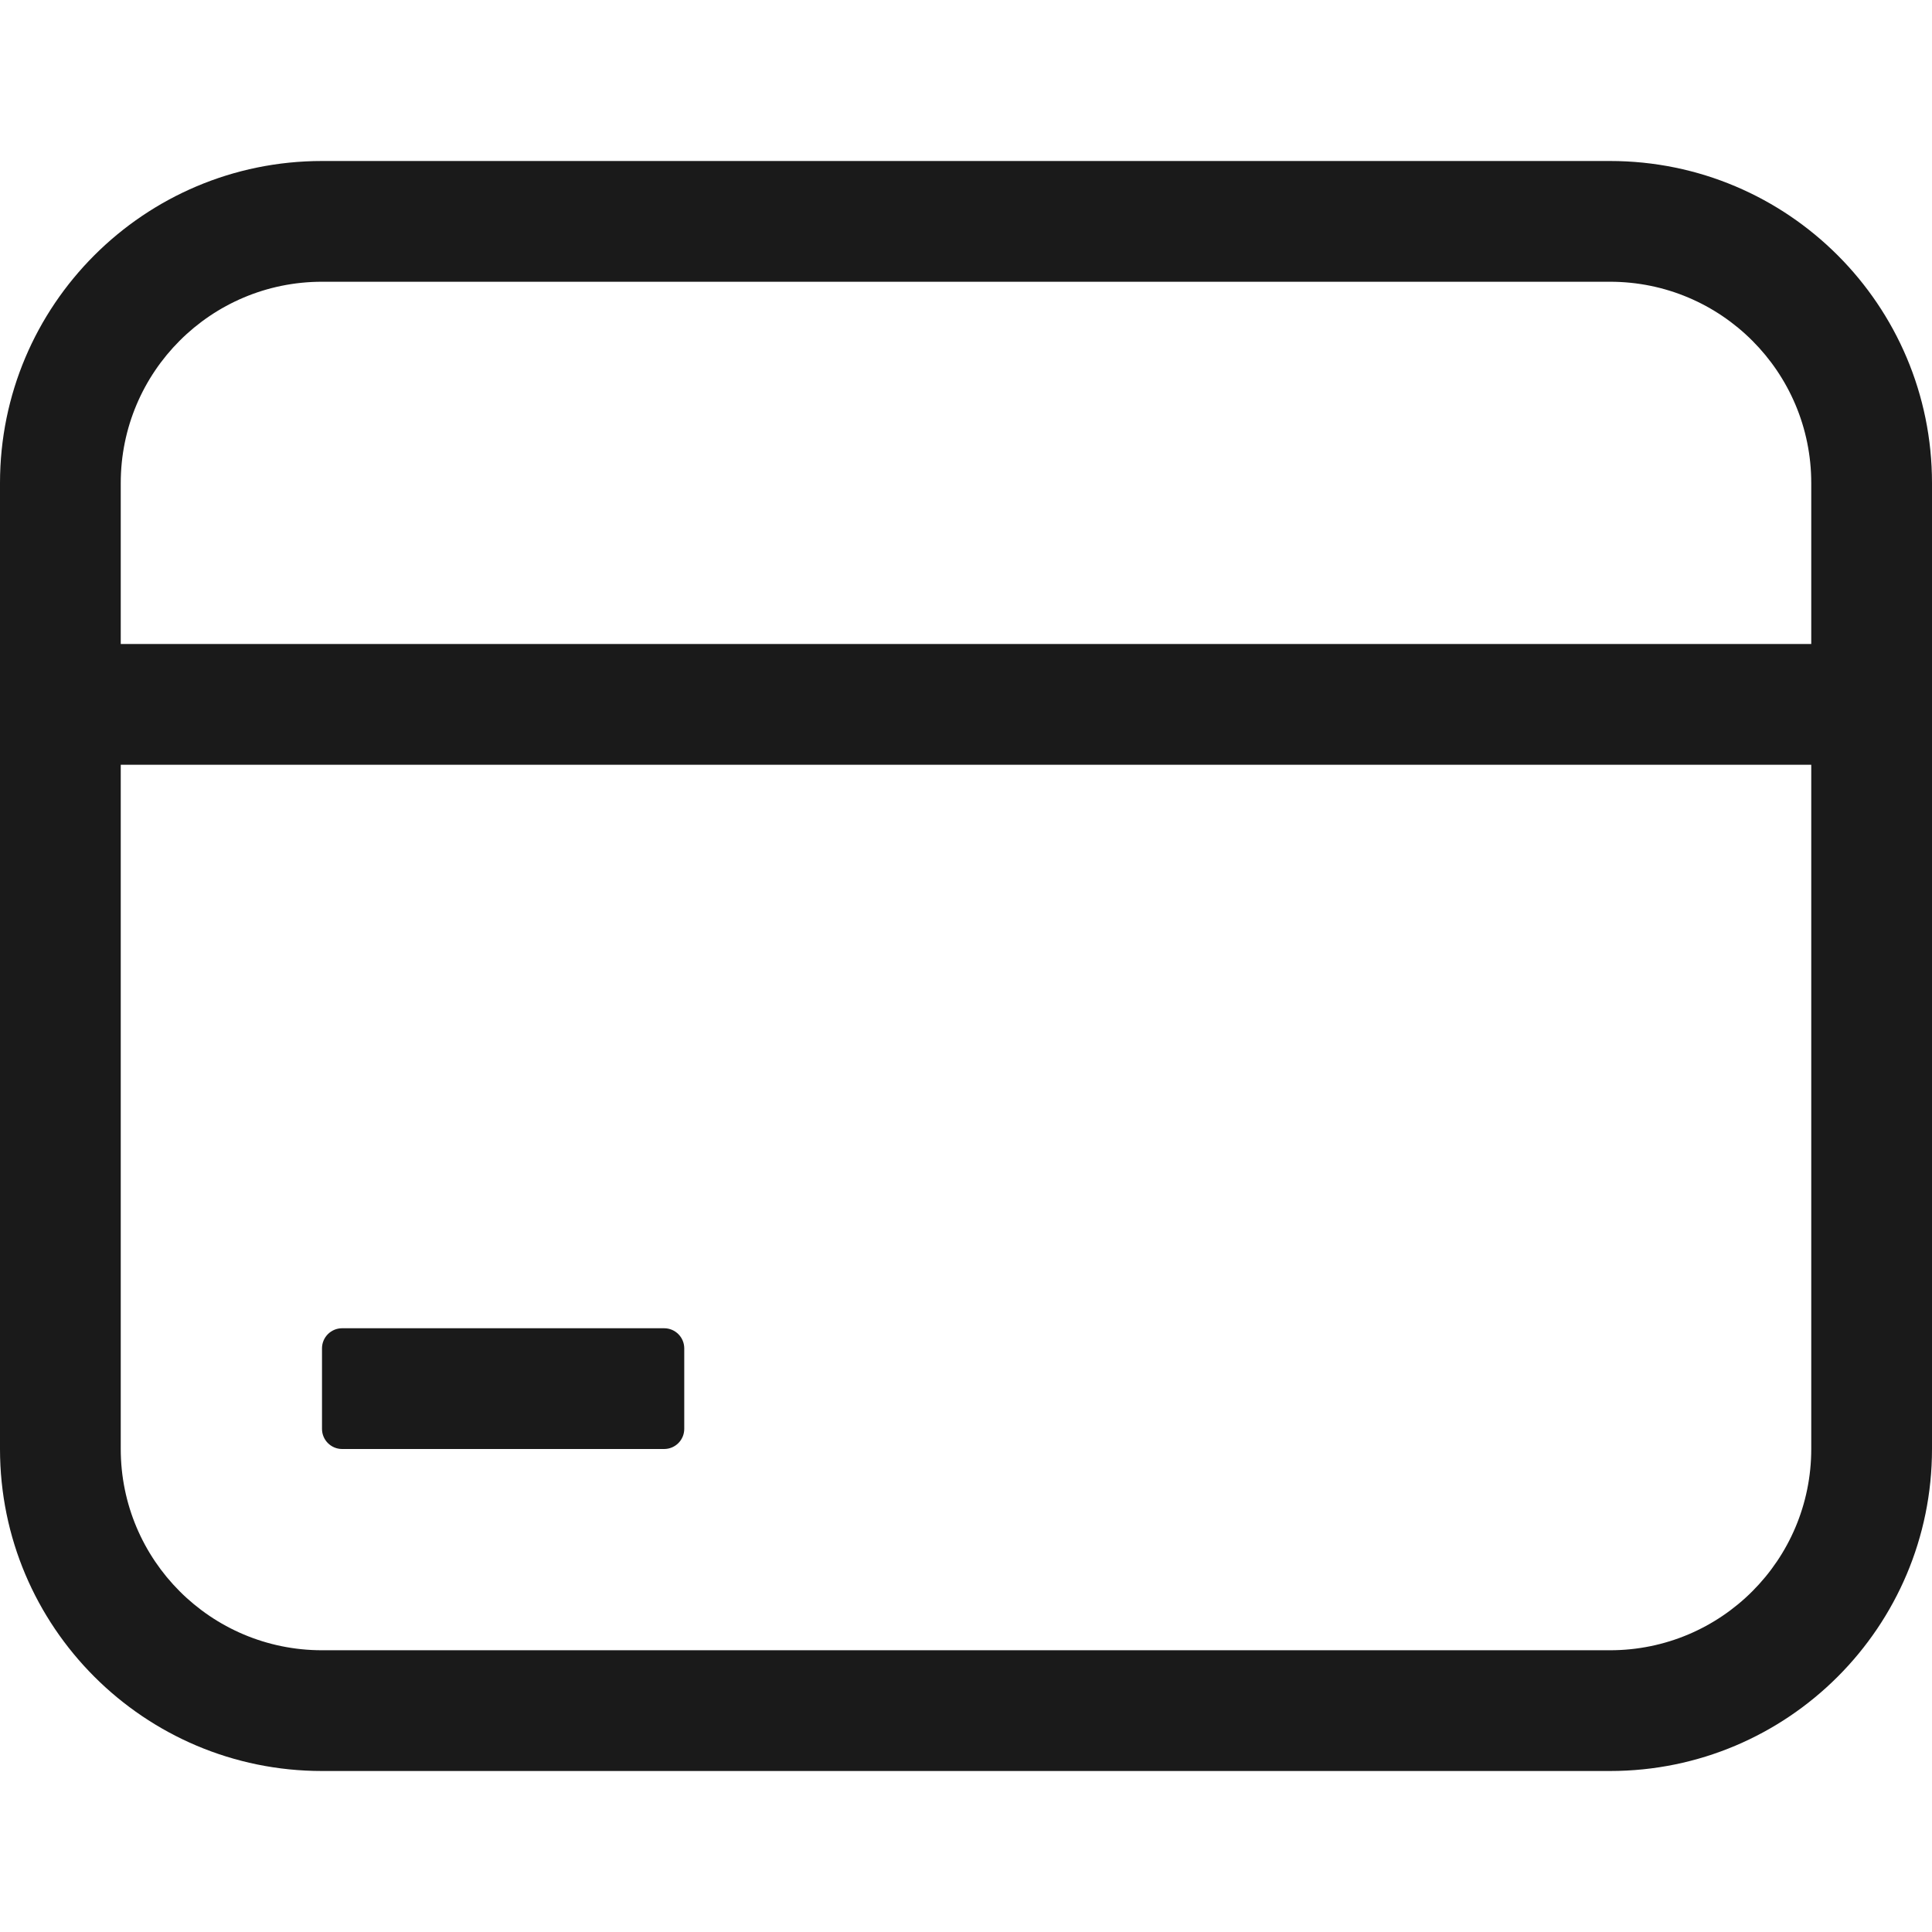
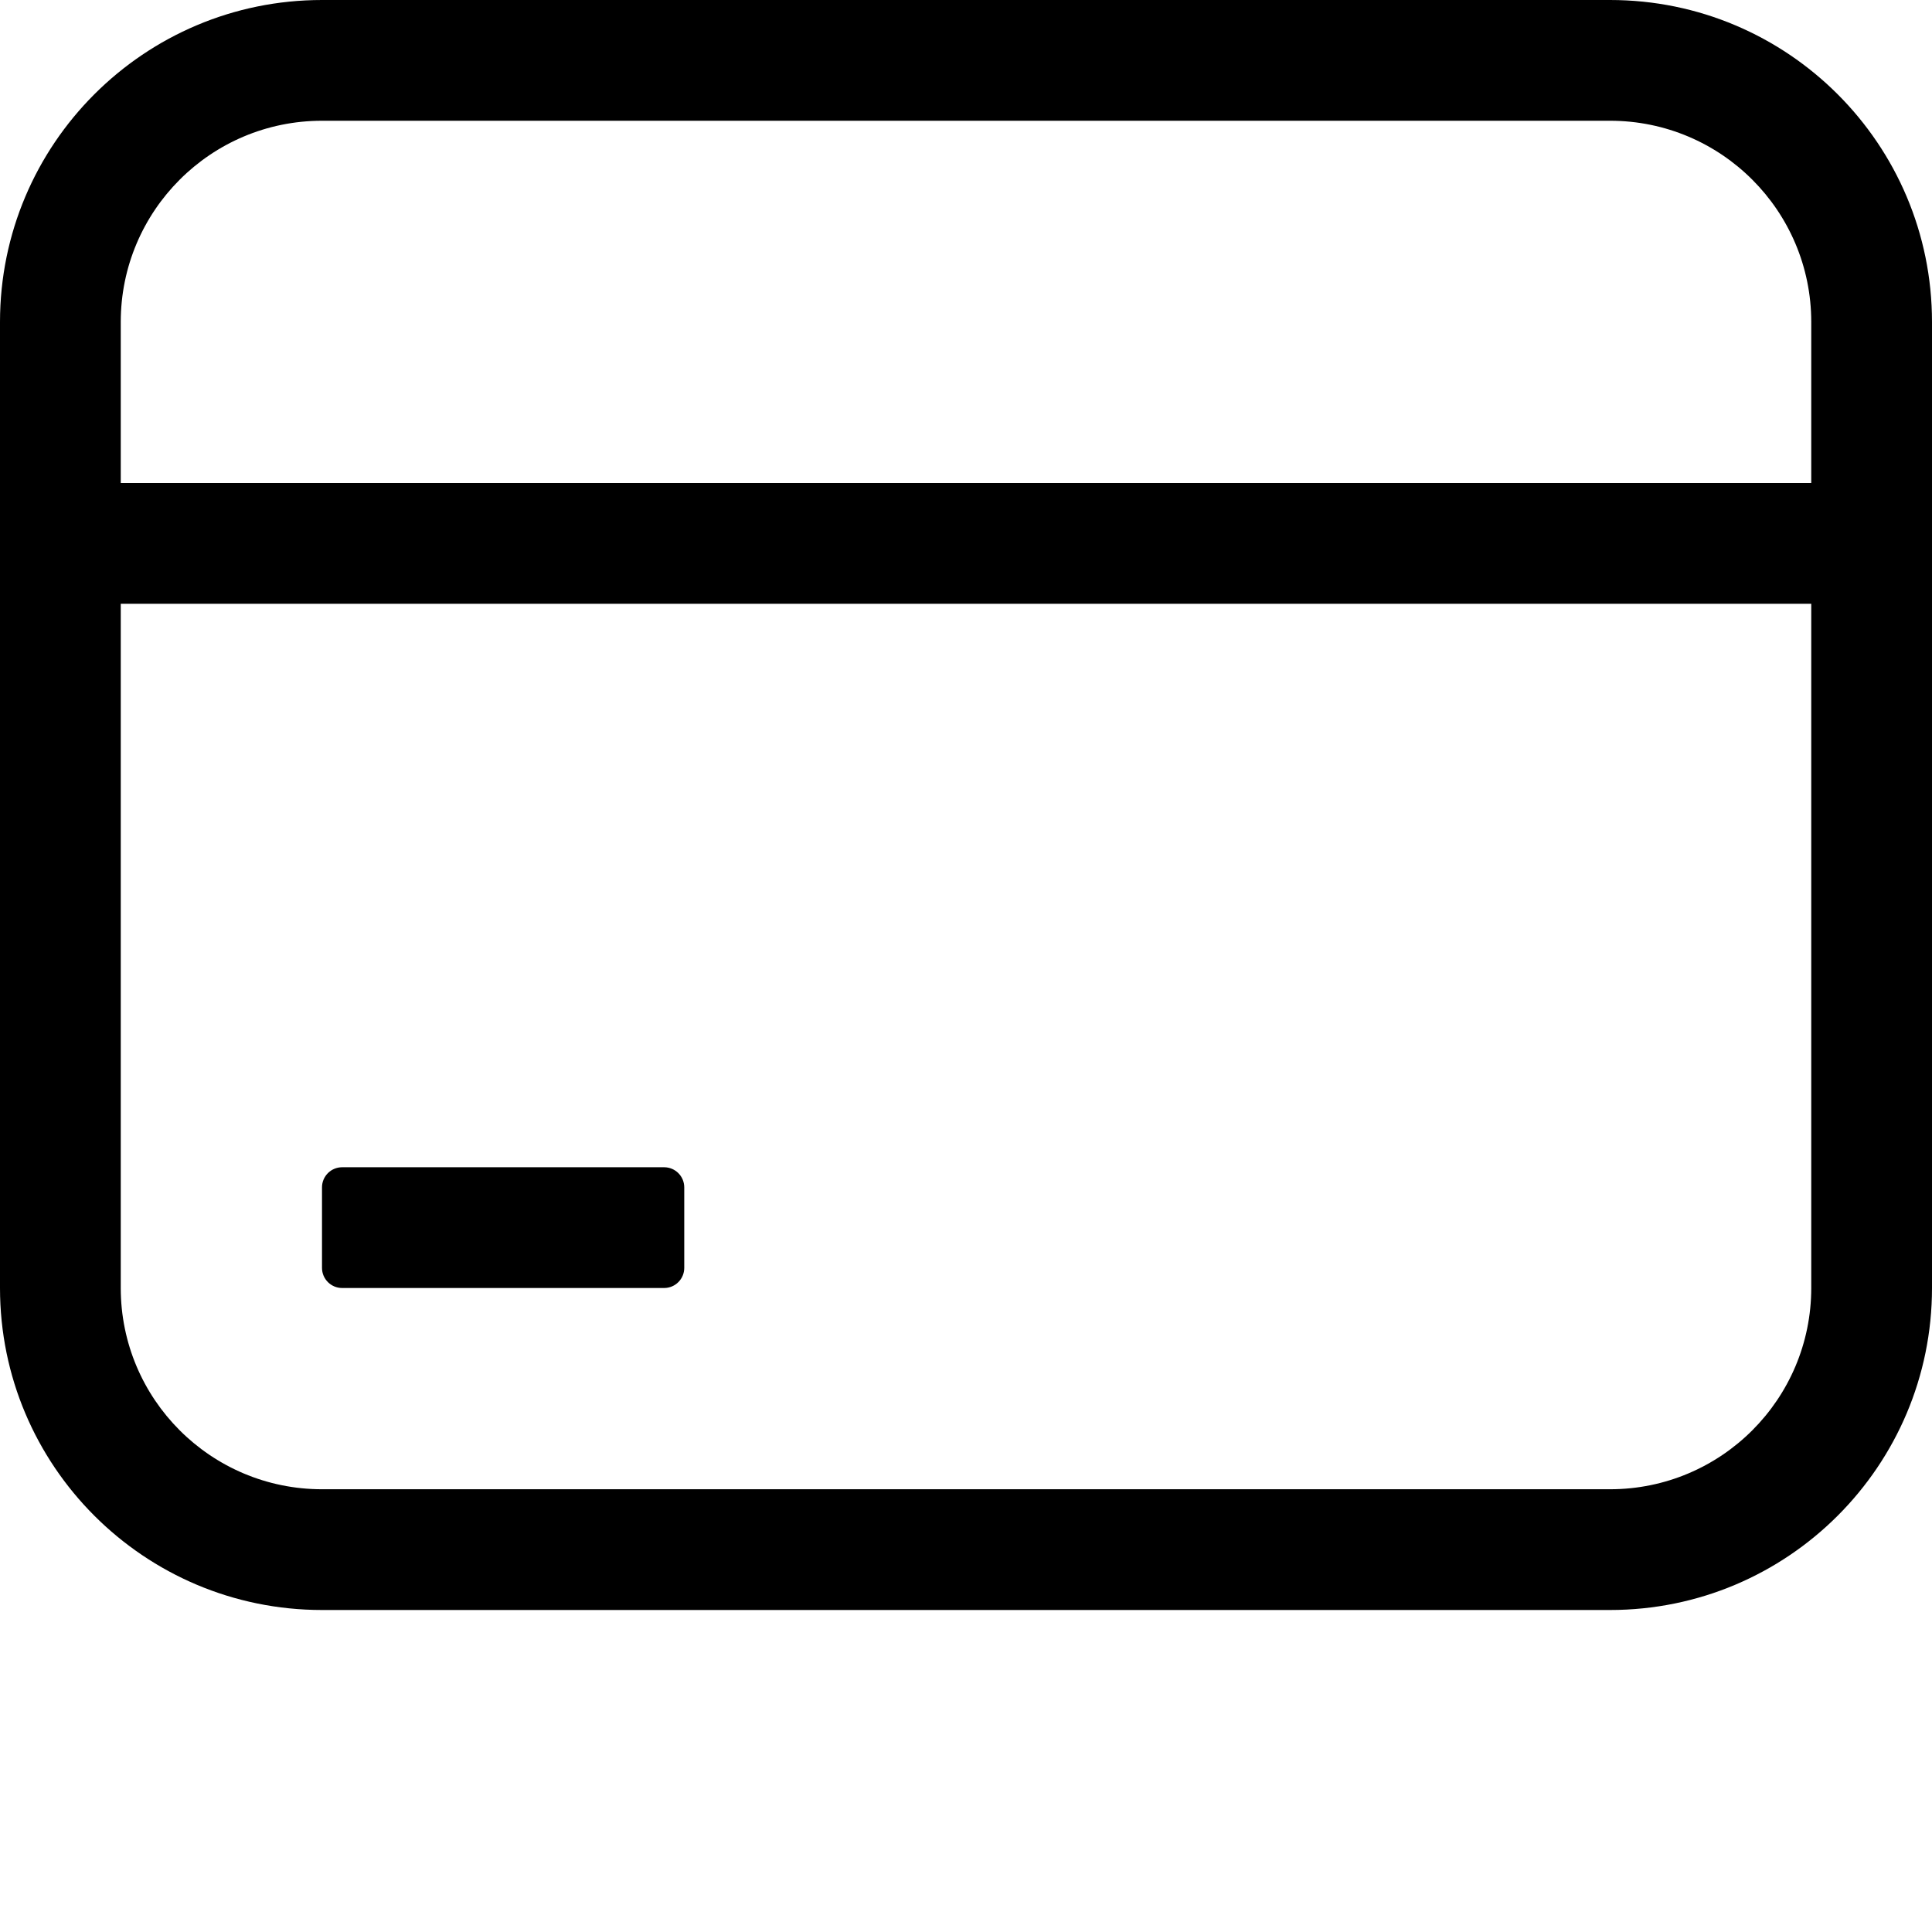
- <svg xmlns="http://www.w3.org/2000/svg" fill="none" version="1.1" width="48" height="48" viewBox="0 0 48 48">
-   <defs>
-     <clipPath id="relay_svg_bepZXw">
-       <path d="M0 0L48 0L48 48L0 48L0 0Z" />
-     </clipPath>
-   </defs>
-   <g style="mix-blend-mode:pass-through;opacity: 1;" transform="matrix(1,0,0,1,0,0)">
-     <g clip-path="url(#relay_svg_bepZXw)">
-       <g style="mix-blend-mode:pass-through;opacity: 1;" transform="matrix(1,0,0,1,0,4)">
-         <path d="M0 8C0 3.582 3.582 0 8 0L40.001 0C44.419 0 48 3.582 48 8L48 32C48 36.418 44.419 40 40.001 40L8 40C3.582 40 0 36.418 0 32L0 8ZM45 8C45 5.239 42.762 3 40.001 3L8 3C5.238 3 3 5.239 3 8L3 12L45 12L45 8ZM3 15L3 32C3 34.761 5.238 37 8 37L40.001 37C42.762 37 45 34.761 45 32L45 15L3 15ZM8 29.5C8 29.224 8.224 29 8.5 29L16.5 29C16.777 29 17 29.224 17 29.5L17 31.5C17 31.776 16.777 32 16.5 32L8.5 32C8.224 32 8 31.776 8 31.5L8 29.5Z" fill-rule="NONZERO" fill="#1a1a1a" fill-opacity="1" style="mix-blend-mode:normal" />
-       </g>
-     </g>
-   </g>
+ <svg xmlns="http://www.w3.org/2000/svg" viewBox="0 0 48 48">
+   <path d="M0 8C0 3.582 3.582 0 8 0L40.001 0C44.419 0 48 3.582 48 8L48 32C48 36.418 44.419 40 40.001 40L8 40C3.582 40 0 36.418 0 32L0 8ZM45 8C45 5.239 42.762 3 40.001 3L8 3C5.238 3 3 5.239 3 8L3 12L45 12L45 8ZM3 15L3 32C3 34.761 5.238 37 8 37L40.001 37C42.762 37 45 34.761 45 32L45 15L3 15ZM8 29.5C8 29.224 8.224 29 8.5 29L16.5 29C16.777 29 17 29.224 17 29.5L17 31.5C17 31.776 16.777 32 16.5 32L8.5 32C8.224 32 8 31.776 8 31.5L8 29.5Z" />
</svg>
